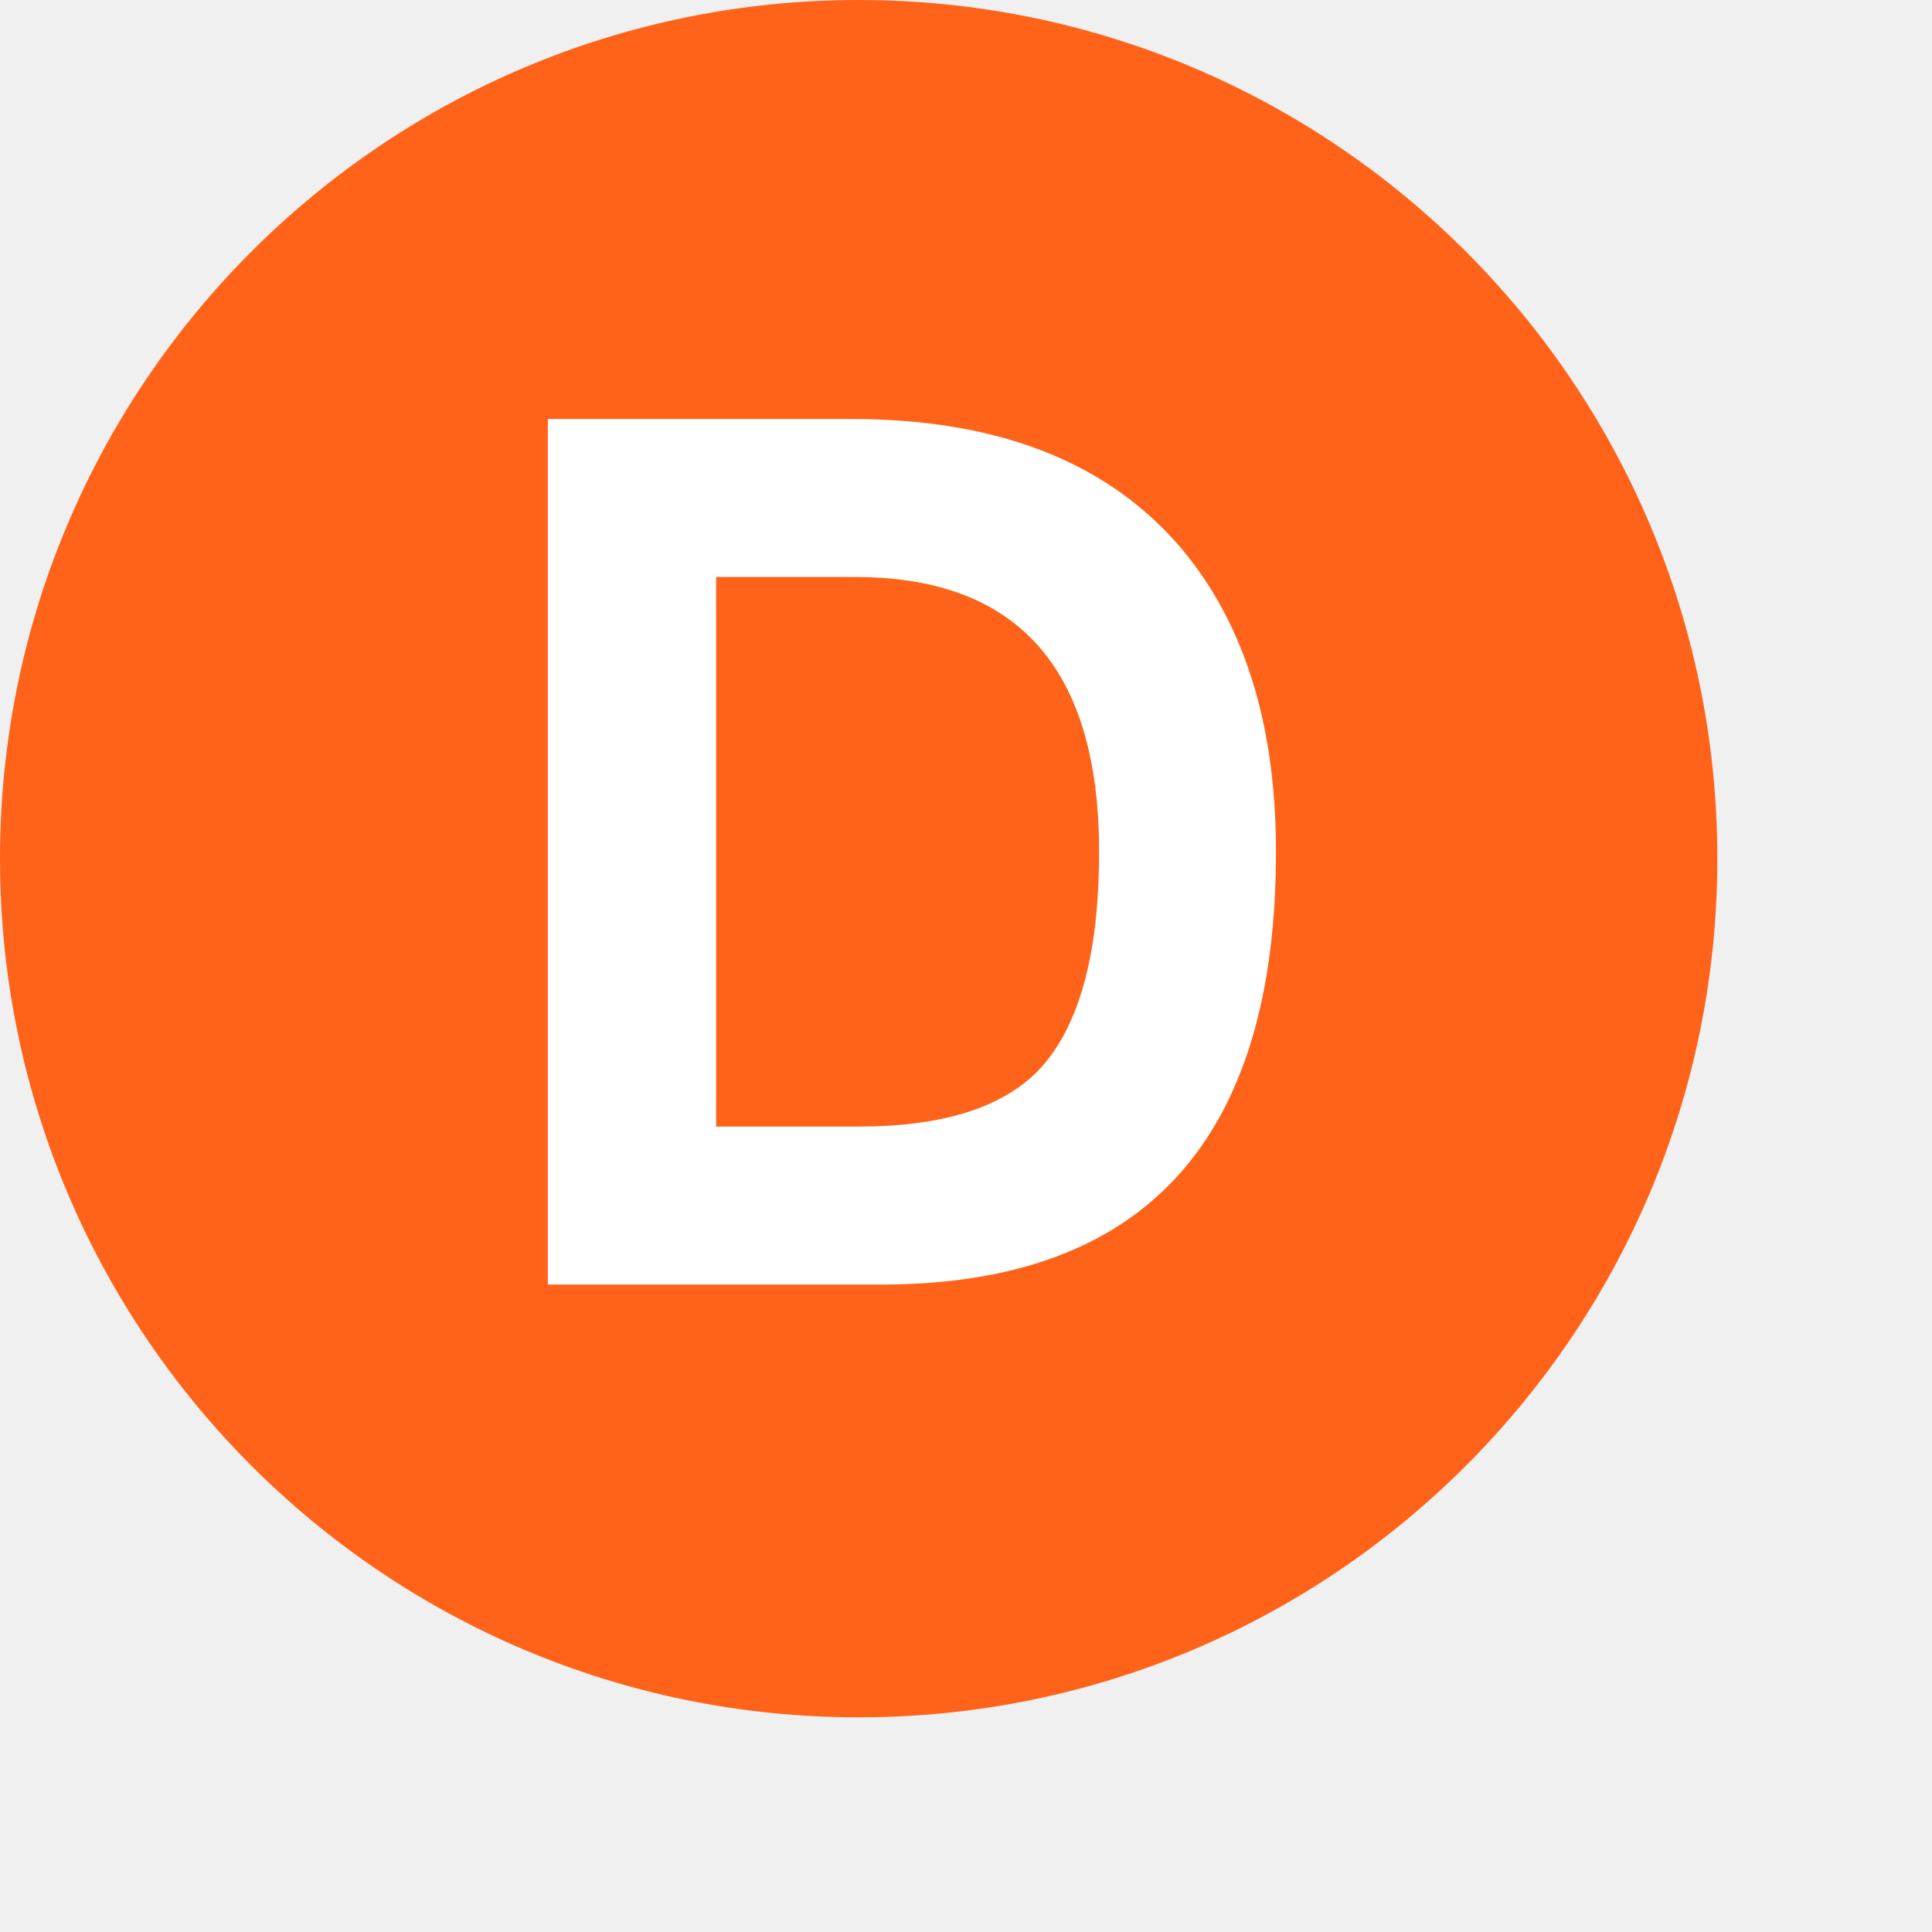
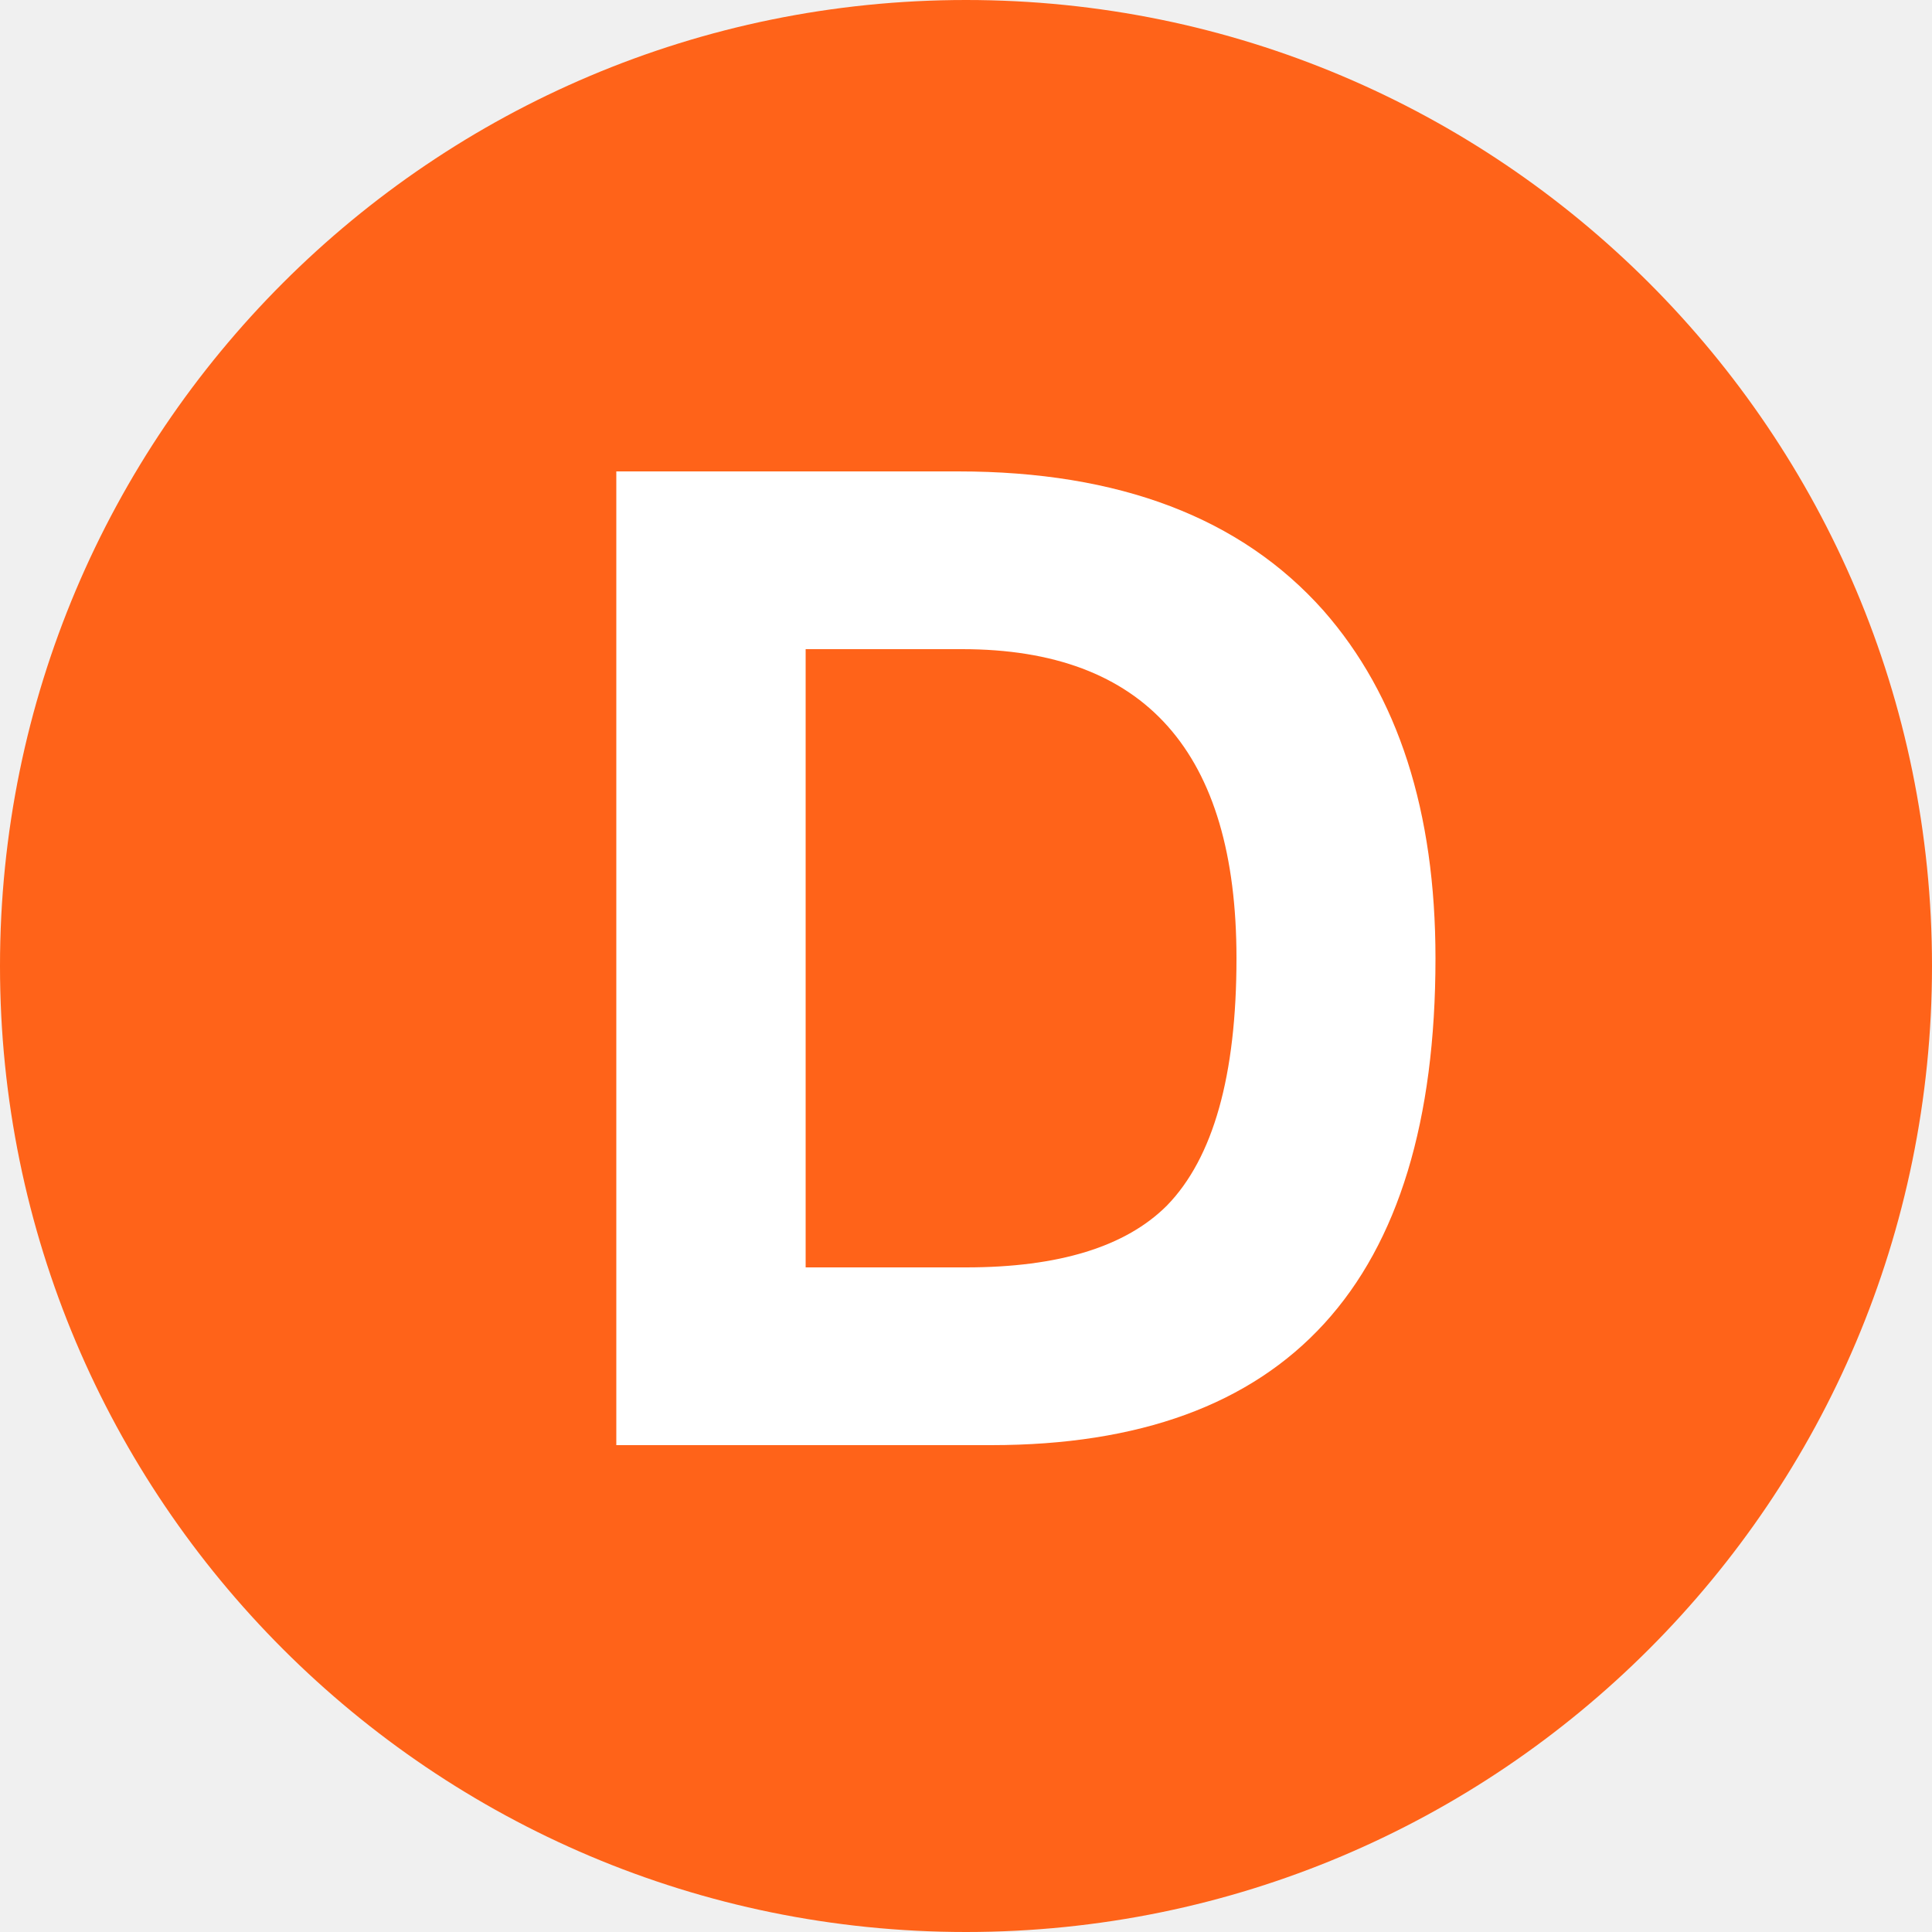
- <svg xmlns="http://www.w3.org/2000/svg" width="250px" height="250px" viewBox="12.5 12.5 112.5 112.5">
+ <svg xmlns="http://www.w3.org/2000/svg" width="250px" height="250px" viewBox="12.5 12.5 100 100">
  <circle cx="62.5" cy="62.5" r="50" fill="#FF6319" />
  <path d="M86.8,62.1c0-7.6-1.933-13.6-5.8-18c-4.267-4.8-10.567-7.2-18.9-7.2H44.4v50.4h19.4C79.133,87.3,86.8,78.9,86.8,62.1zM76.5,62.1c0,6.067-1.2,10.333-3.6,12.8c-2.133,2.133-5.6,3.2-10.4,3.2h-8.3v-32h8.1C71.767,46.1,76.5,51.433,76.5,62.1z" fill="#FFF" />
</svg>
